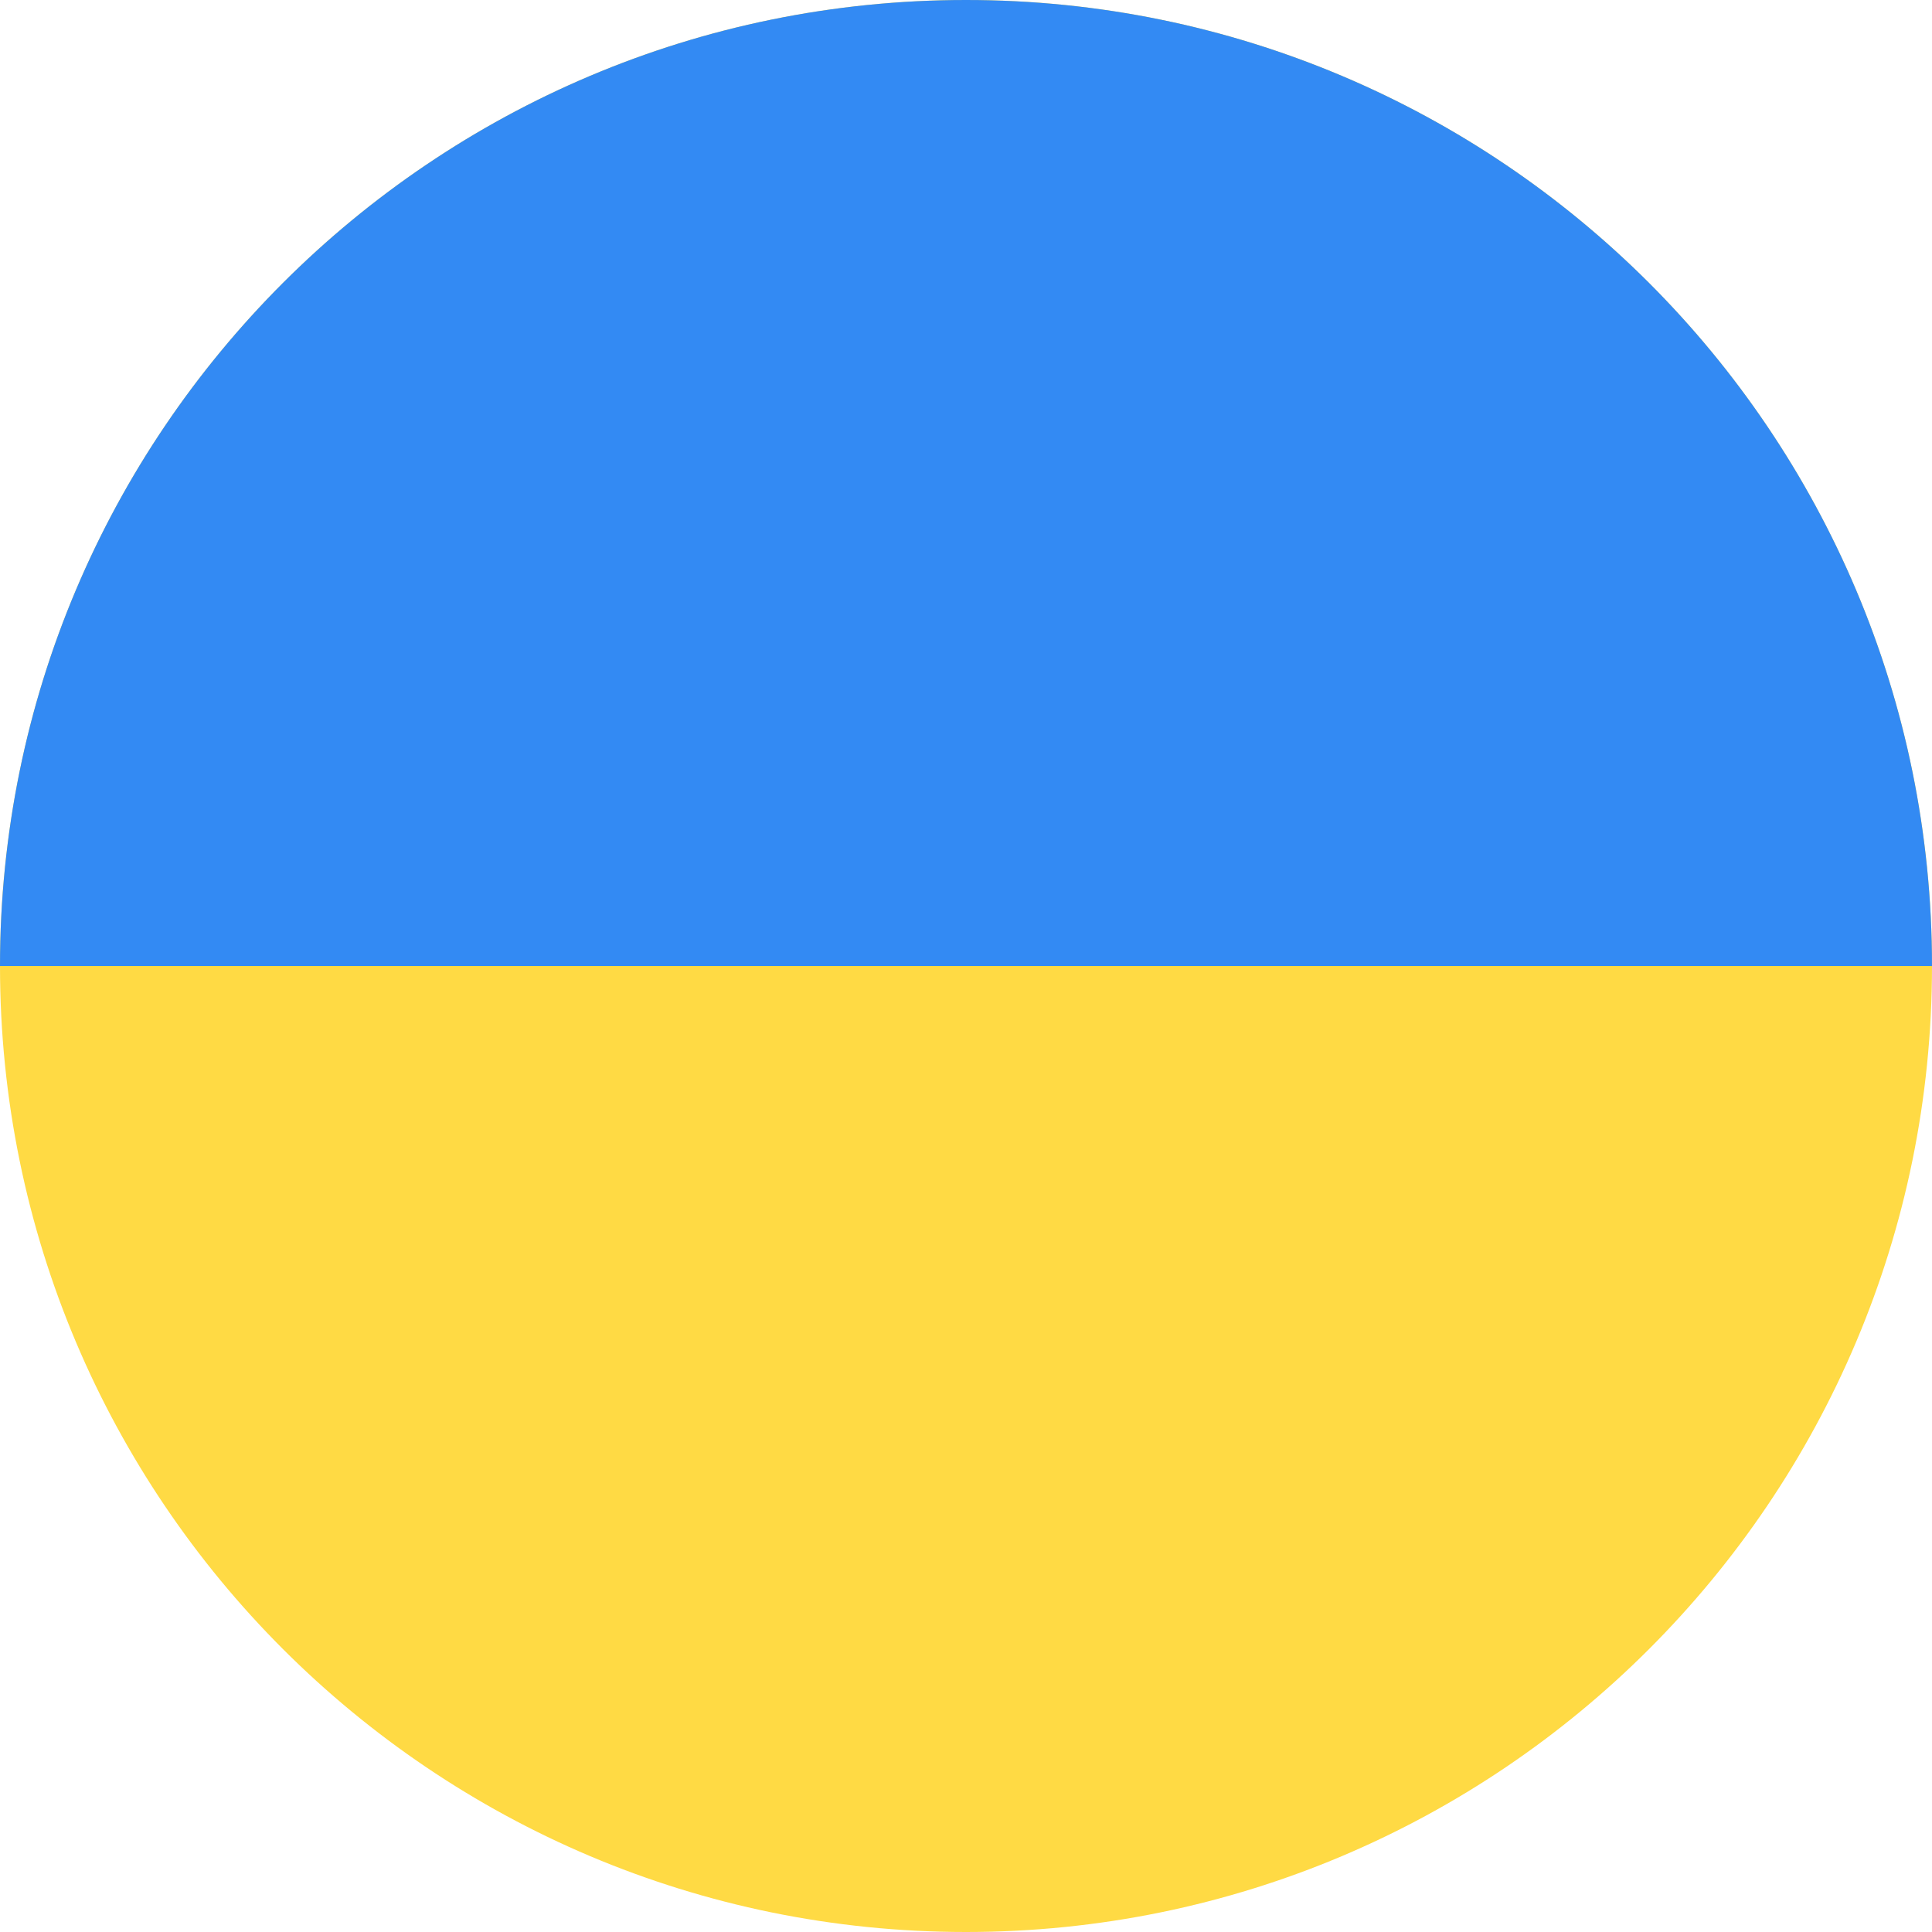
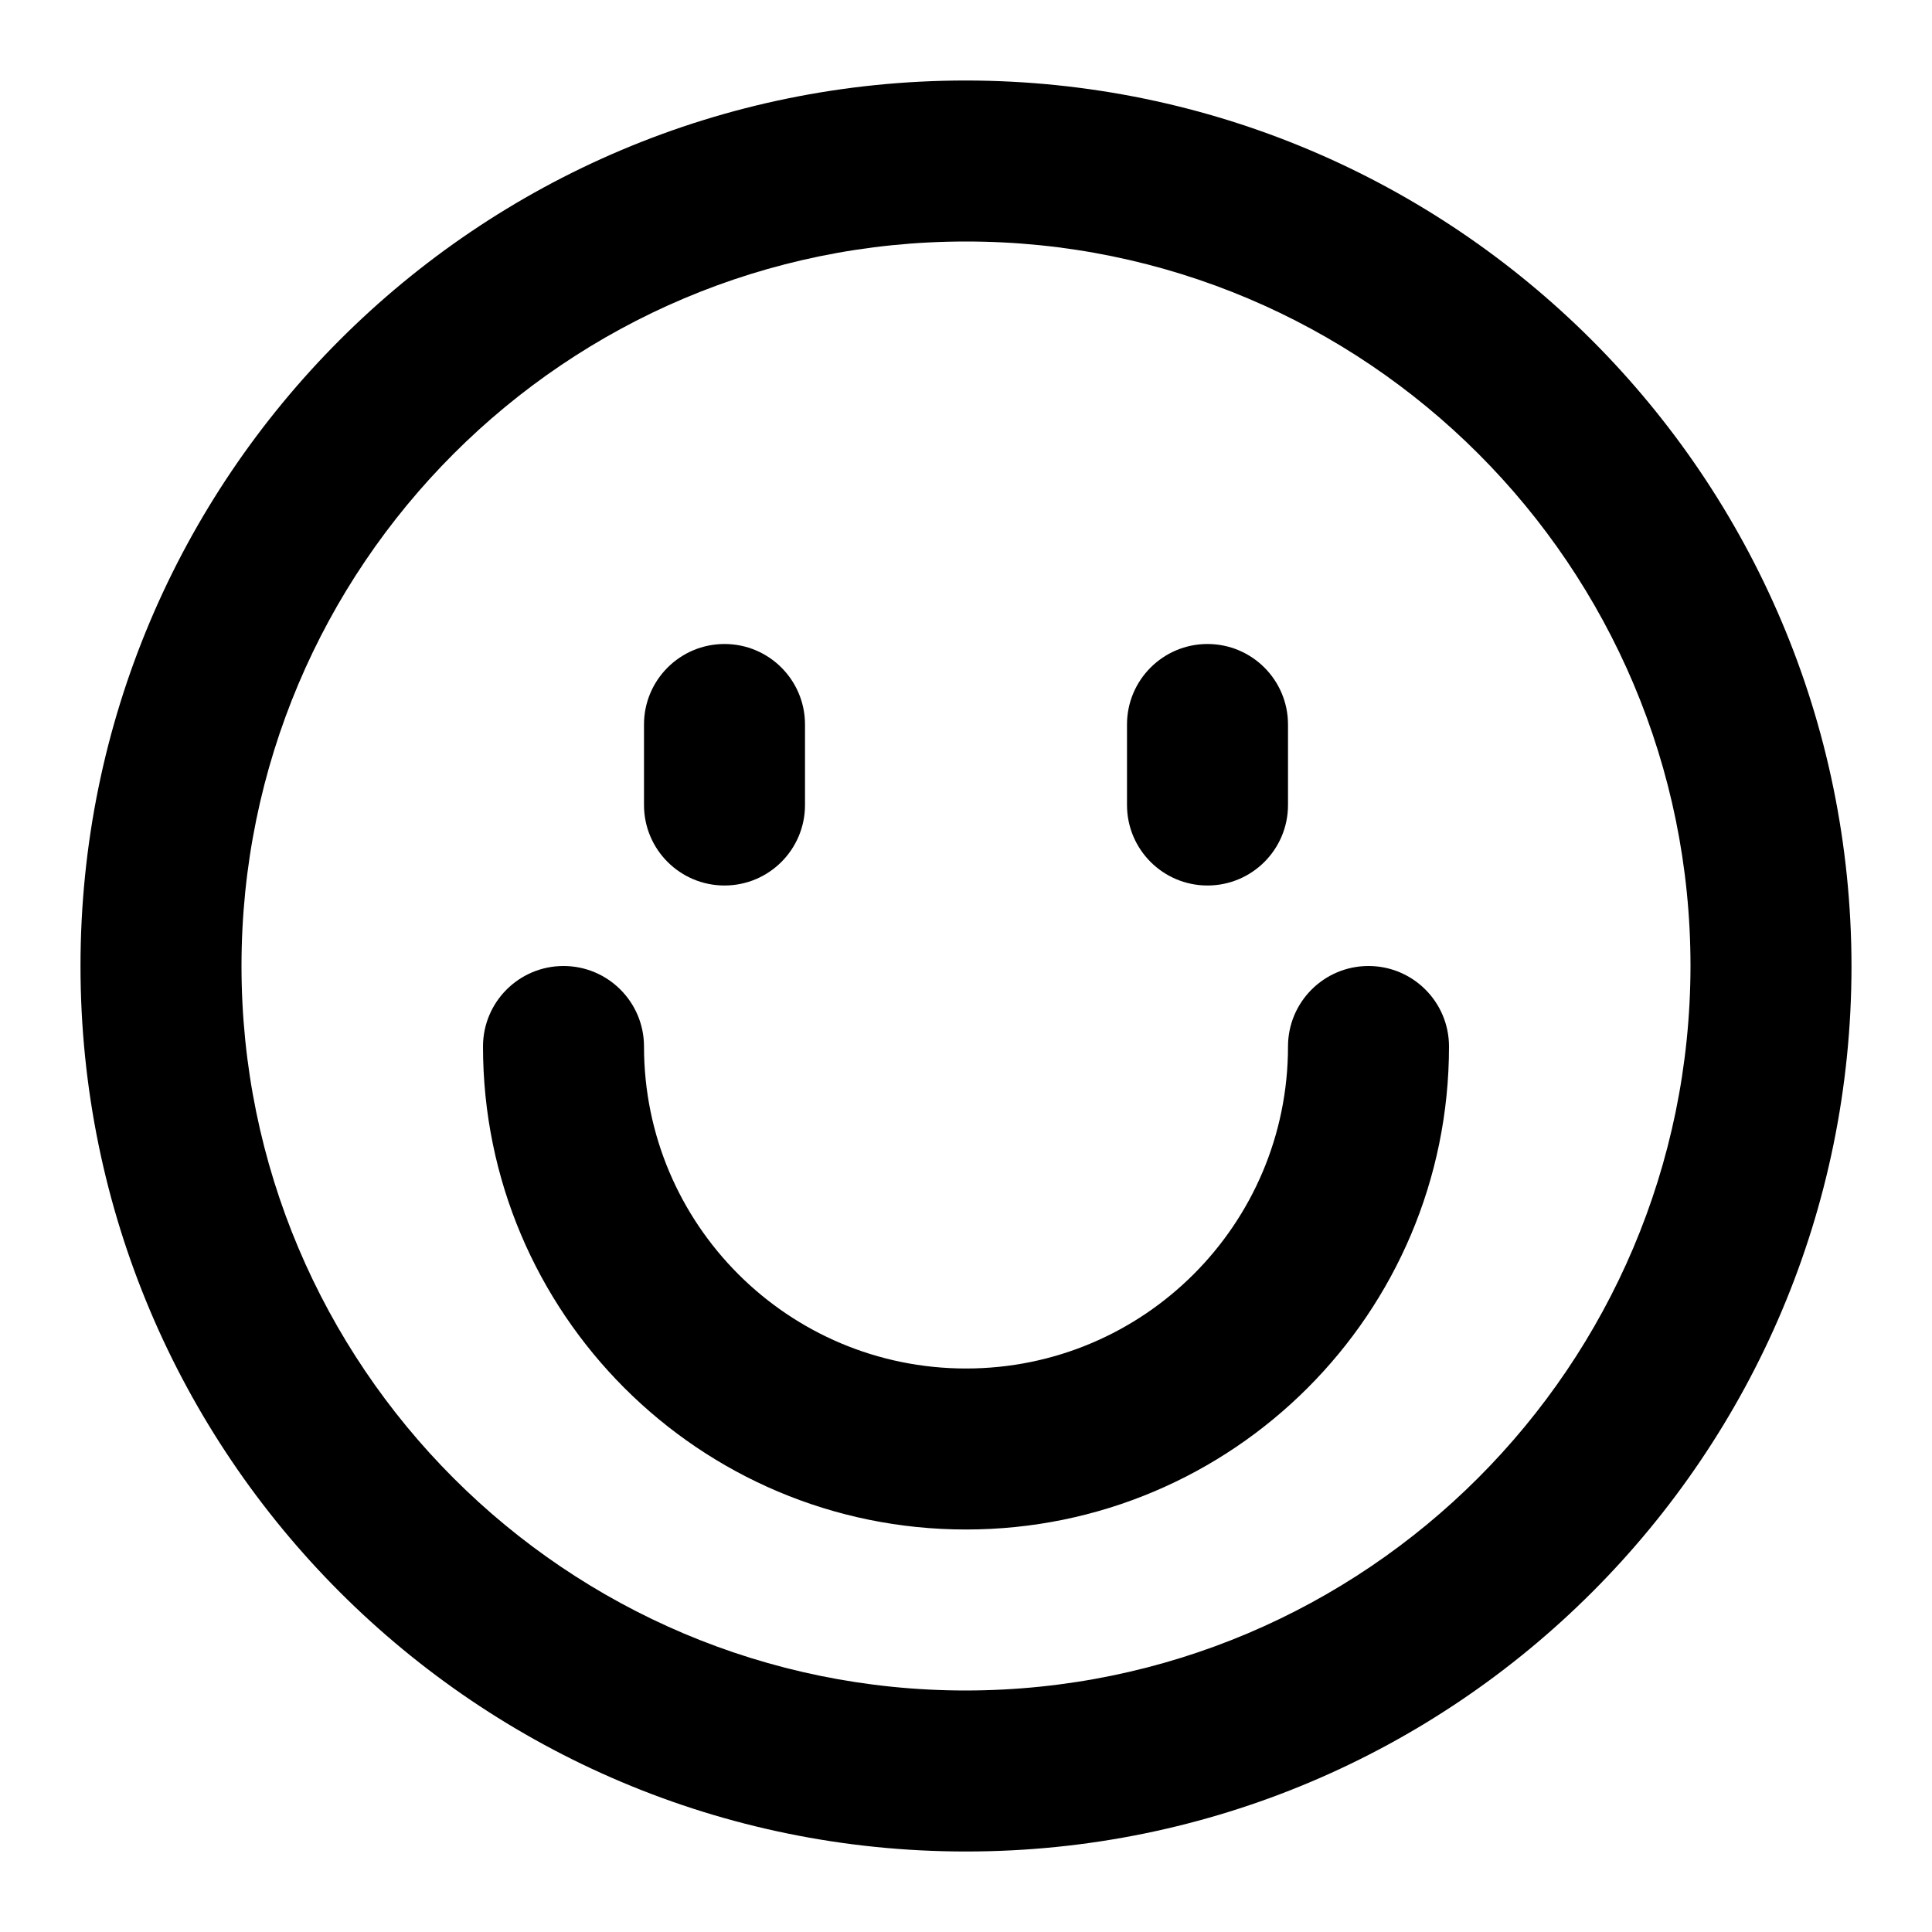
- <svg xmlns="http://www.w3.org/2000/svg" version="1.1" id="Layer_1" x="0px" y="0px" viewBox="0 0 512 512" style="enable-background:new 0 0 512 512;" xml:space="preserve">
-   <circle style="fill:#FFDA44;" cx="256" cy="256" r="256" />
-   <path style="fill:#338AF3;" d="M0,256C0,114.616,114.616,0,256,0s256,114.616,256,256" />
-   <g>
- </g>
-   <g>
- </g>
-   <g>
- </g>
-   <g>
- </g>
-   <g>
- </g>
-   <g>
- </g>
-   <g>
- </g>
-   <g>
- </g>
-   <g>
- </g>
-   <g>
- </g>
-   <g>
- </g>
-   <g>
- </g>
-   <g>
- </g>
-   <g>
- </g>
-   <g>
- </g>
+ <svg xmlns="http://www.w3.org/2000/svg" viewBox="0 0 24 24">
+   <path d="M12,1A11,11,0,1,0,23,12,11.013,11.013,0,0,0,12,1Zm0,20a9,9,0,1,1,9-9A9.011,9.011,0,0,1,12,21Zm6-8A6,6,0,0,1,6,13a1,1,0,0,1,2,0,4,4,0,0,0,8,0,1,1,0,0,1,2,0ZM8,10V9a1,1,0,0,1,2,0v1a1,1,0,0,1-2,0Zm6,0V9a1,1,0,0,1,2,0v1a1,1,0,0,1-2,0Z" />
</svg>
